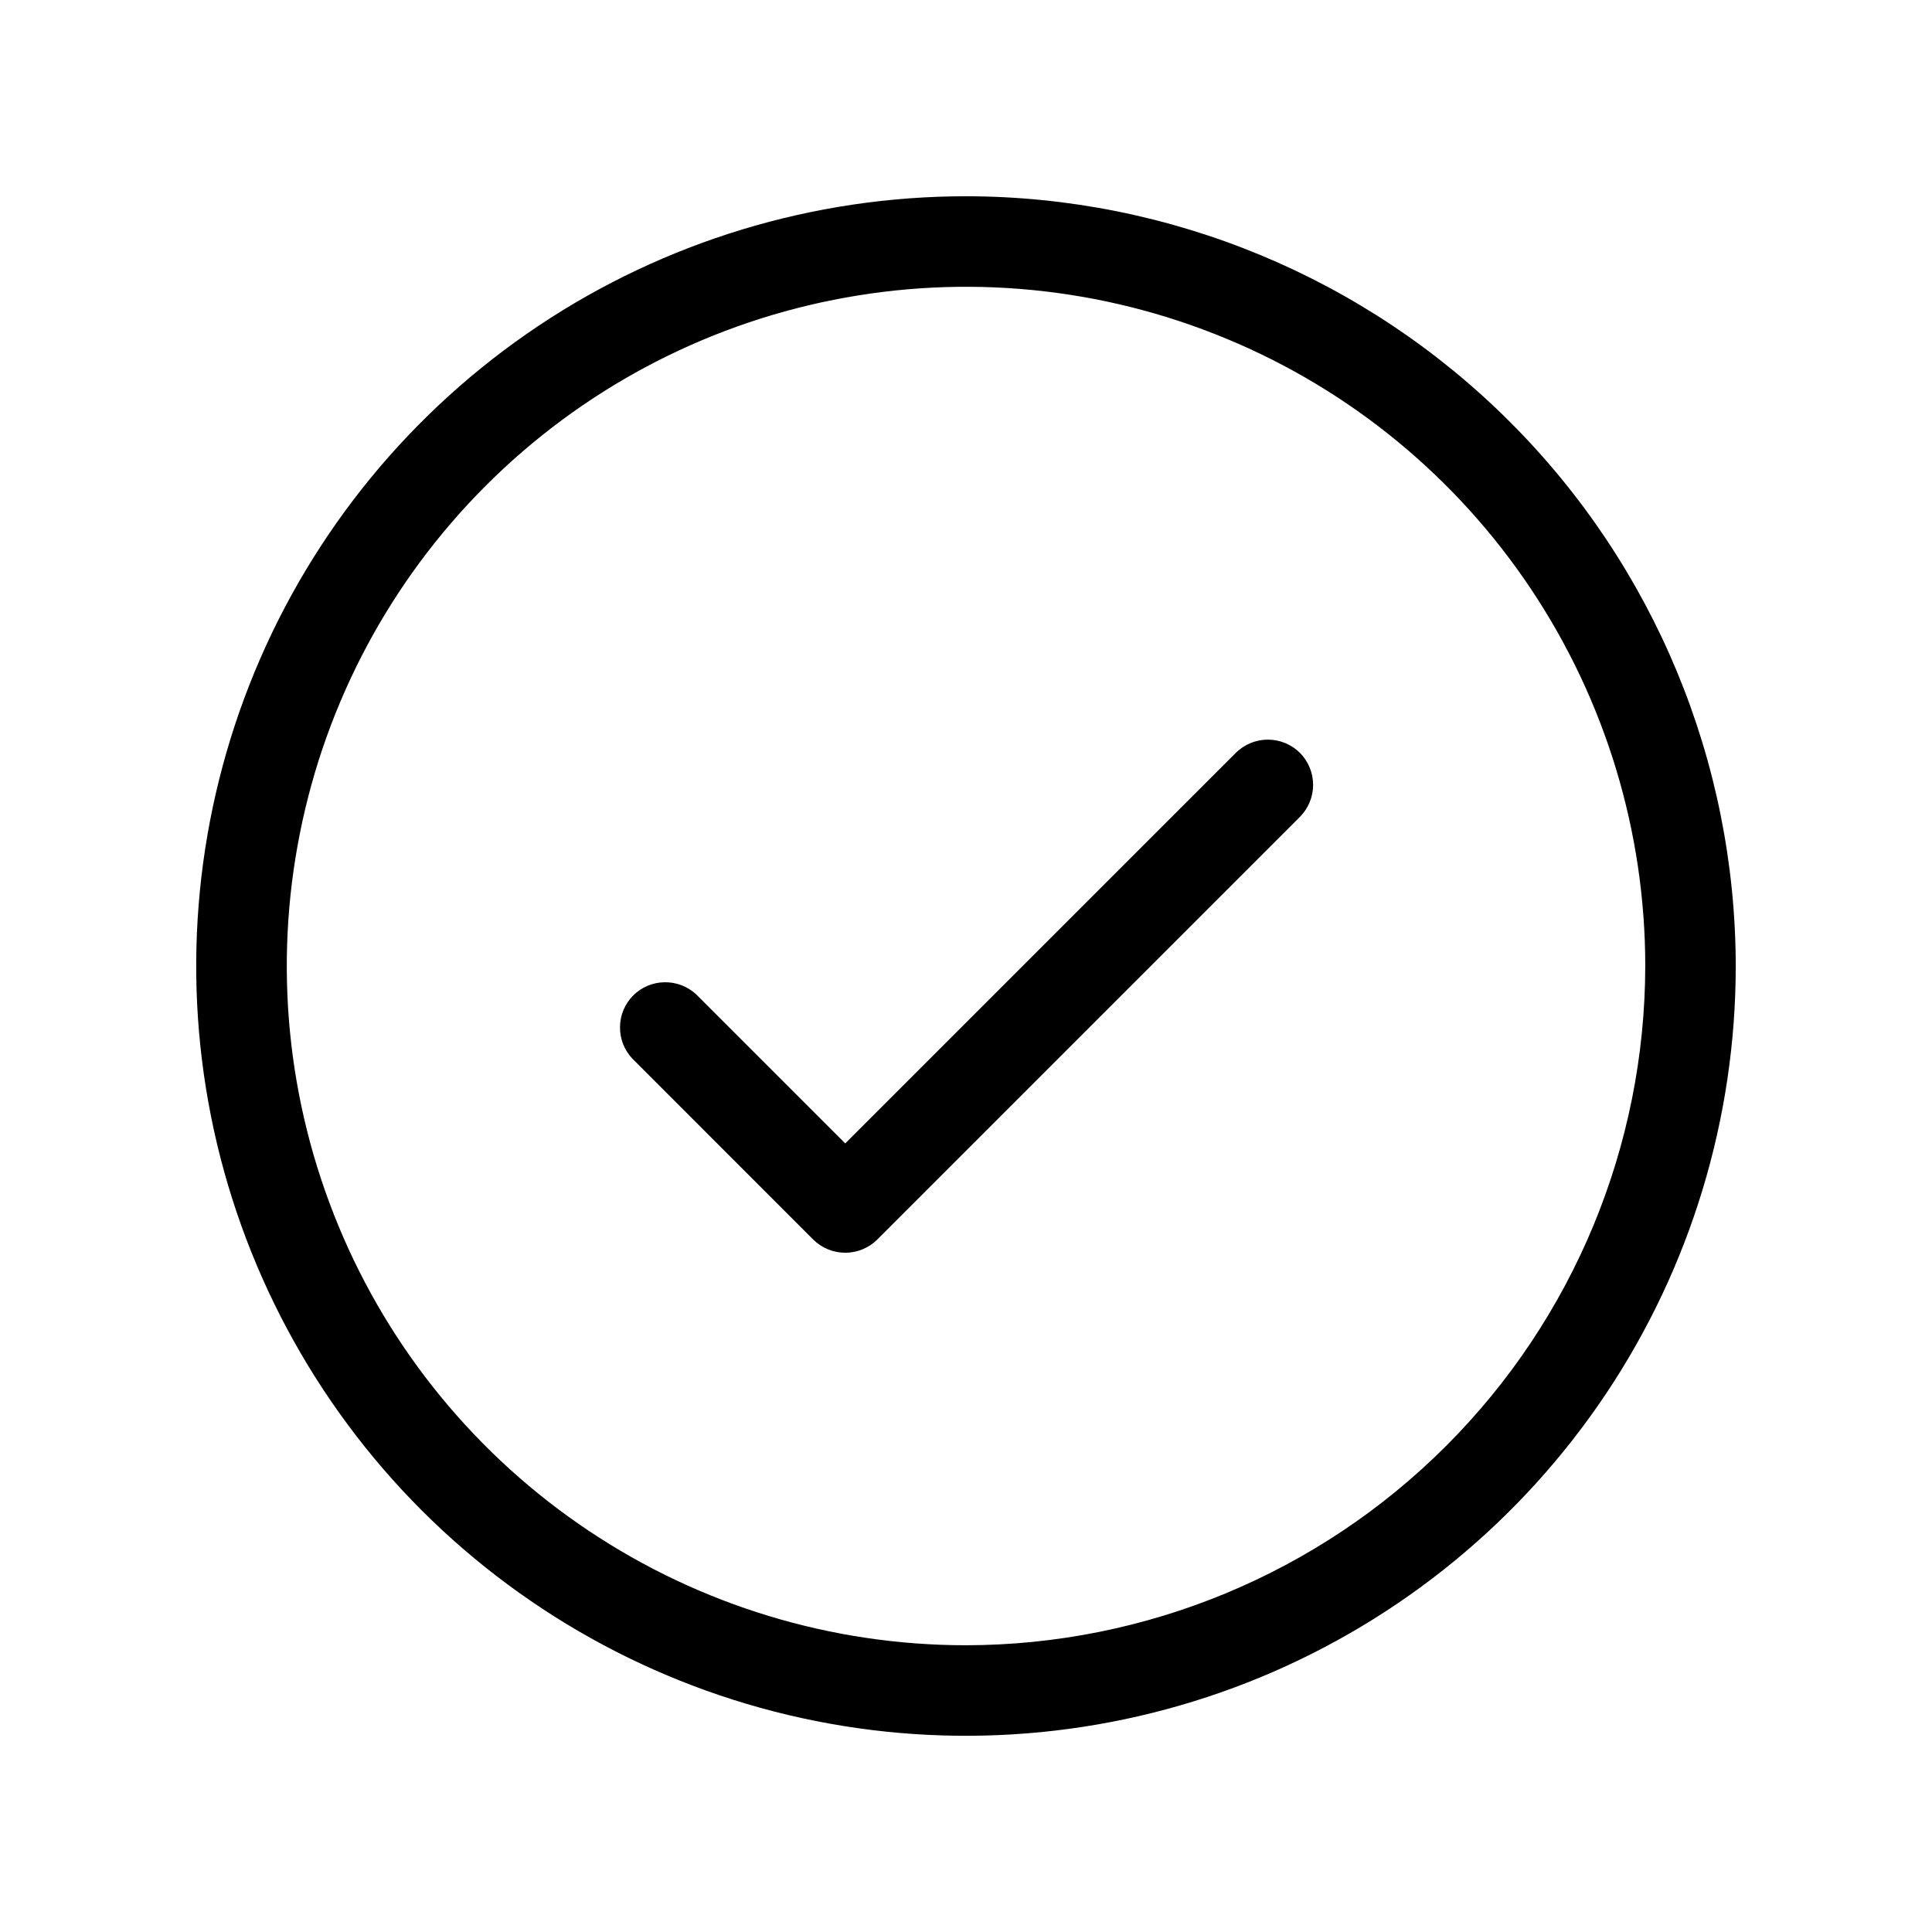
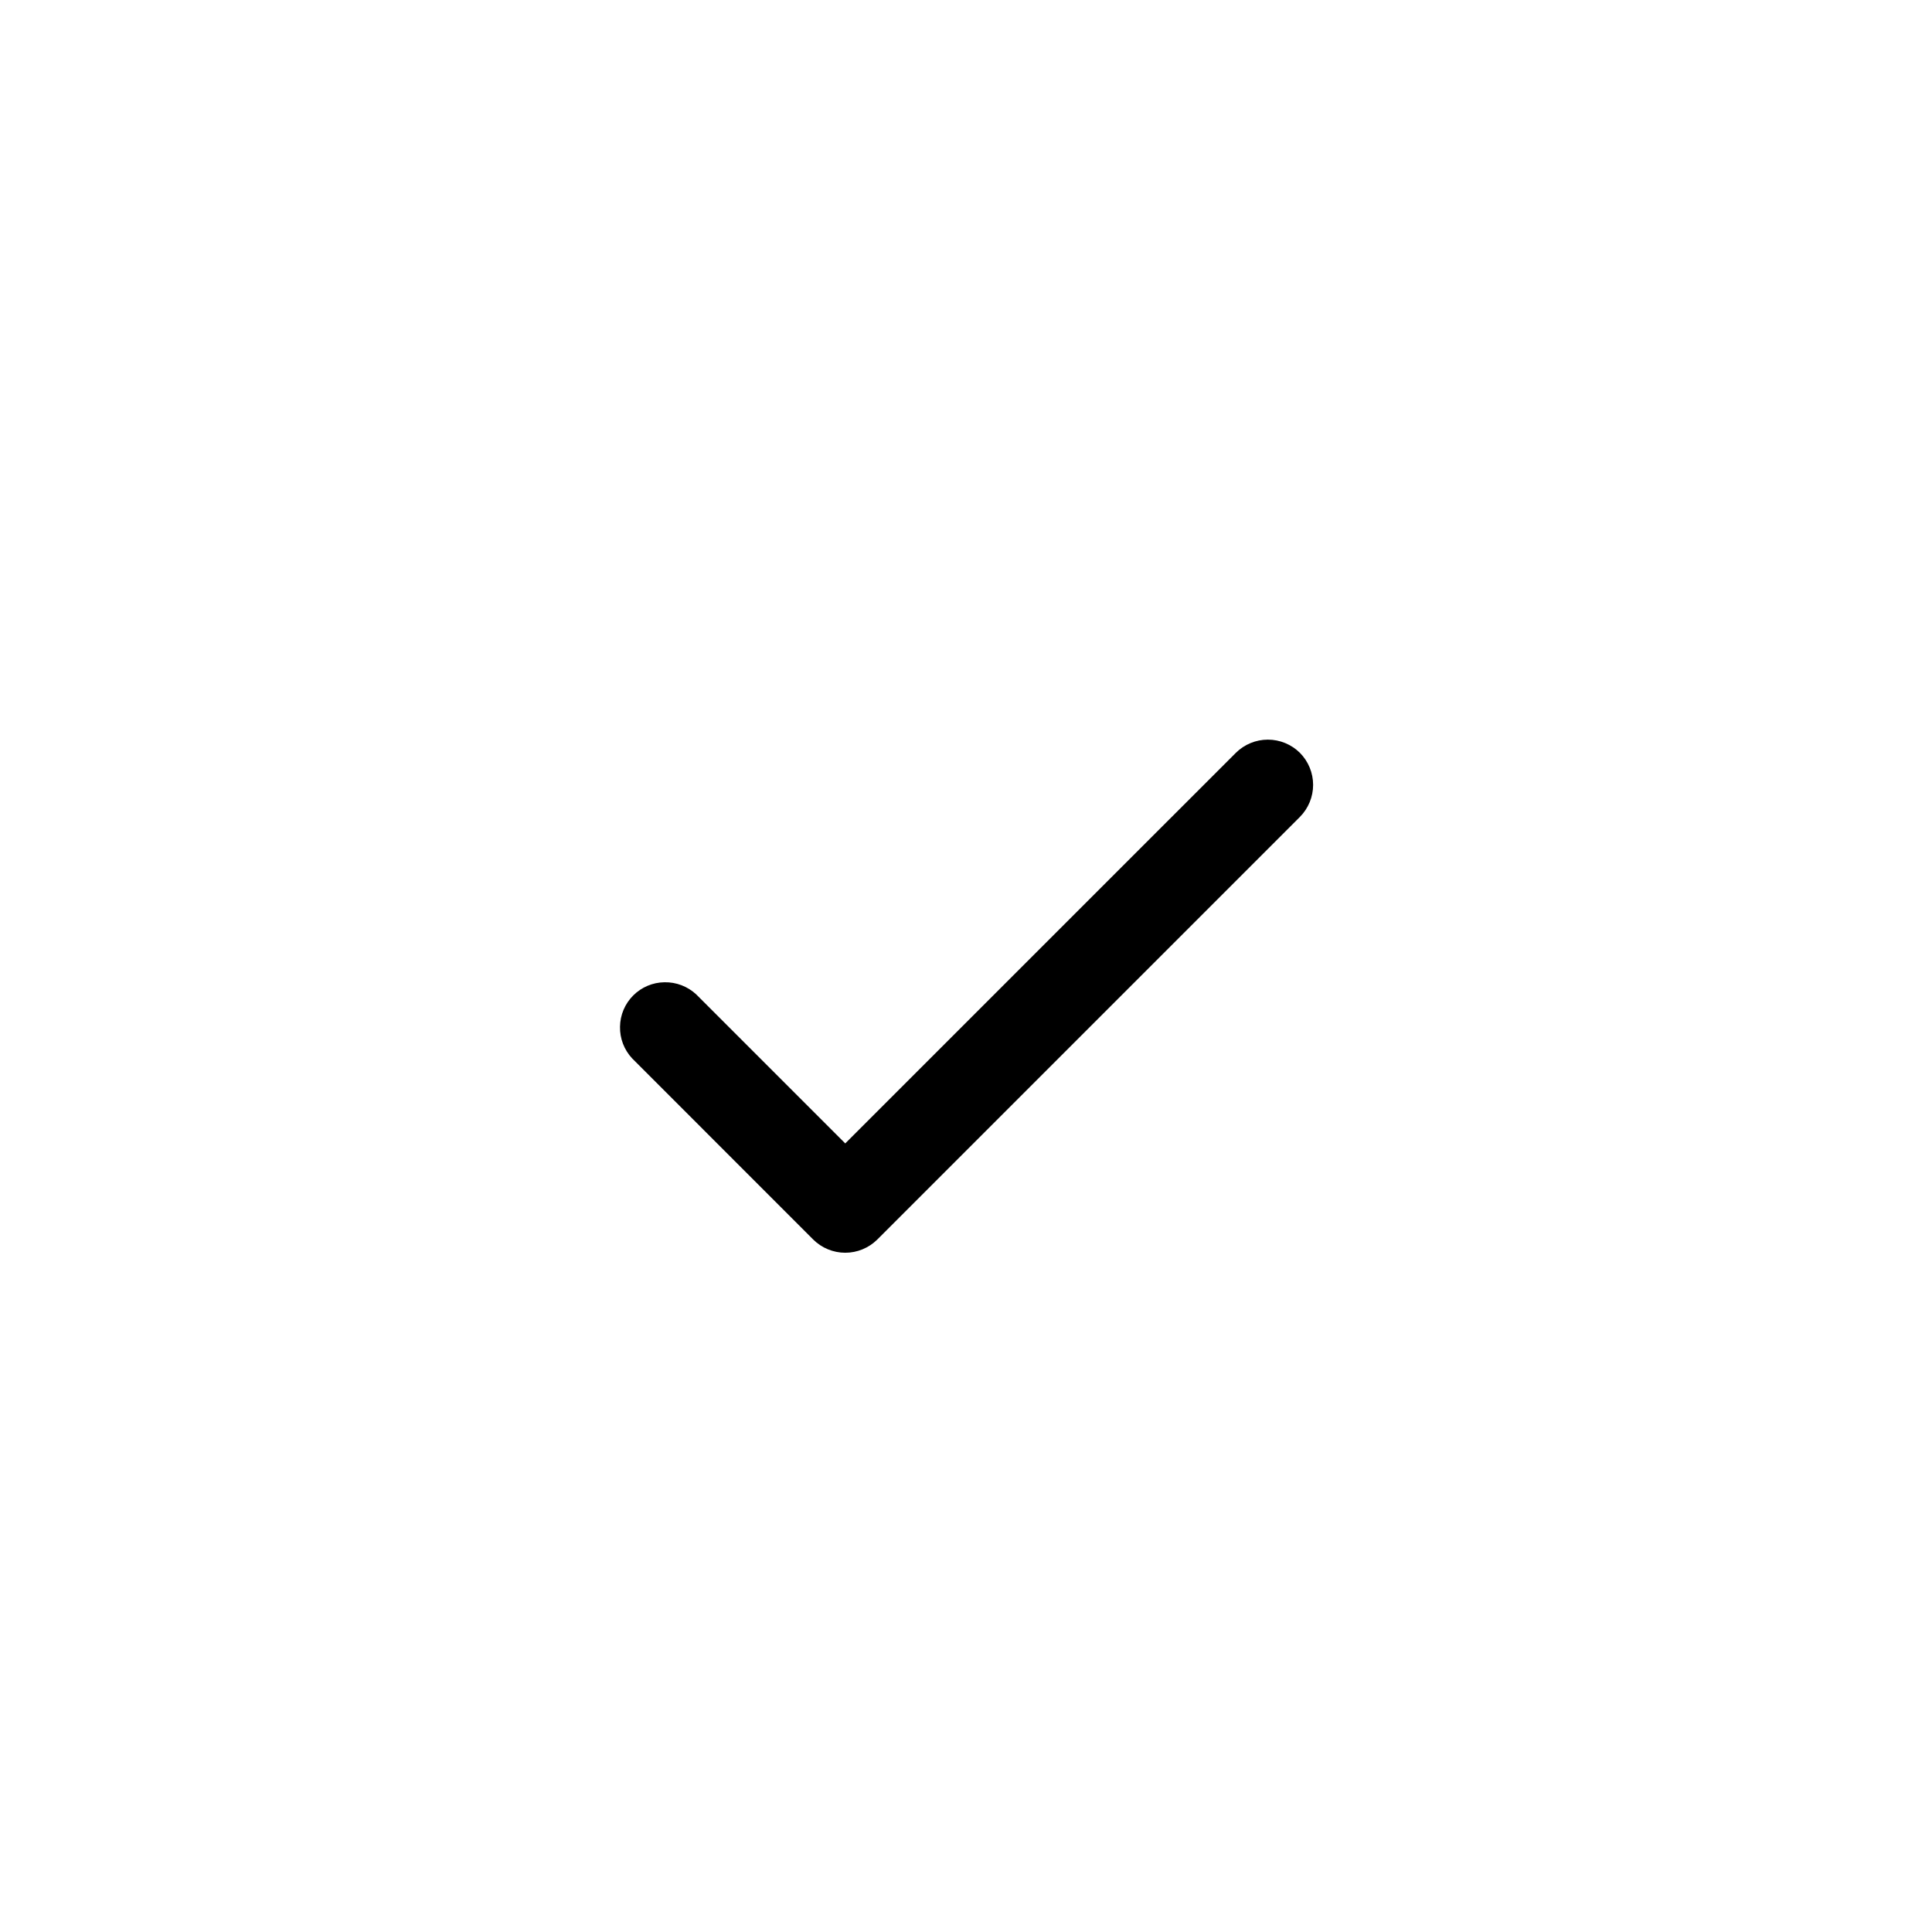
<svg xmlns="http://www.w3.org/2000/svg" width="24" height="24" viewBox="0 0 24 24" fill="none">
-   <path d="M16.148 9.352C16.253 9.458 16.312 9.601 16.312 9.75C16.312 9.899 16.253 10.042 16.148 10.148L10.898 15.398C10.792 15.503 10.649 15.562 10.5 15.562C10.351 15.562 10.208 15.503 10.102 15.398L7.853 13.148C7.753 13.041 7.699 12.9 7.702 12.754C7.704 12.608 7.763 12.469 7.866 12.366C7.969 12.263 8.108 12.204 8.254 12.202C8.4 12.199 8.541 12.253 8.648 12.352L10.5 14.204L15.352 9.352C15.458 9.247 15.601 9.188 15.75 9.188C15.899 9.188 16.042 9.247 16.148 9.352ZM21.562 12C21.562 13.891 21.002 15.74 19.951 17.313C18.9 18.885 17.407 20.111 15.659 20.835C13.912 21.558 11.989 21.748 10.134 21.379C8.28 21.01 6.576 20.099 5.238 18.762C3.901 17.424 2.99 15.72 2.621 13.866C2.252 12.011 2.442 10.088 3.165 8.341C3.889 6.593 5.115 5.1 6.687 4.049C8.26 2.998 10.109 2.438 12 2.438C14.535 2.44 16.966 3.449 18.758 5.242C20.551 7.034 21.559 9.465 21.562 12ZM20.438 12C20.438 10.331 19.943 8.7 19.015 7.312C18.088 5.925 16.771 4.843 15.229 4.205C13.687 3.566 11.991 3.399 10.354 3.725C8.717 4.05 7.214 4.854 6.034 6.034C4.854 7.214 4.05 8.717 3.725 10.354C3.399 11.991 3.566 13.687 4.205 15.229C4.843 16.771 5.925 18.088 7.312 19.015C8.7 19.943 10.331 20.438 12 20.438C14.237 20.435 16.382 19.545 17.963 17.963C19.545 16.382 20.435 14.237 20.438 12Z" fill="black" />
+   <path d="M16.148 9.352C16.253 9.458 16.312 9.601 16.312 9.75C16.312 9.899 16.253 10.042 16.148 10.148L10.898 15.398C10.792 15.503 10.649 15.562 10.5 15.562C10.351 15.562 10.208 15.503 10.102 15.398L7.853 13.148C7.753 13.041 7.699 12.9 7.702 12.754C7.704 12.608 7.763 12.469 7.866 12.366C7.969 12.263 8.108 12.204 8.254 12.202C8.4 12.199 8.541 12.253 8.648 12.352L10.5 14.204L15.352 9.352C15.458 9.247 15.601 9.188 15.75 9.188C15.899 9.188 16.042 9.247 16.148 9.352Z" fill="black" />
</svg>
